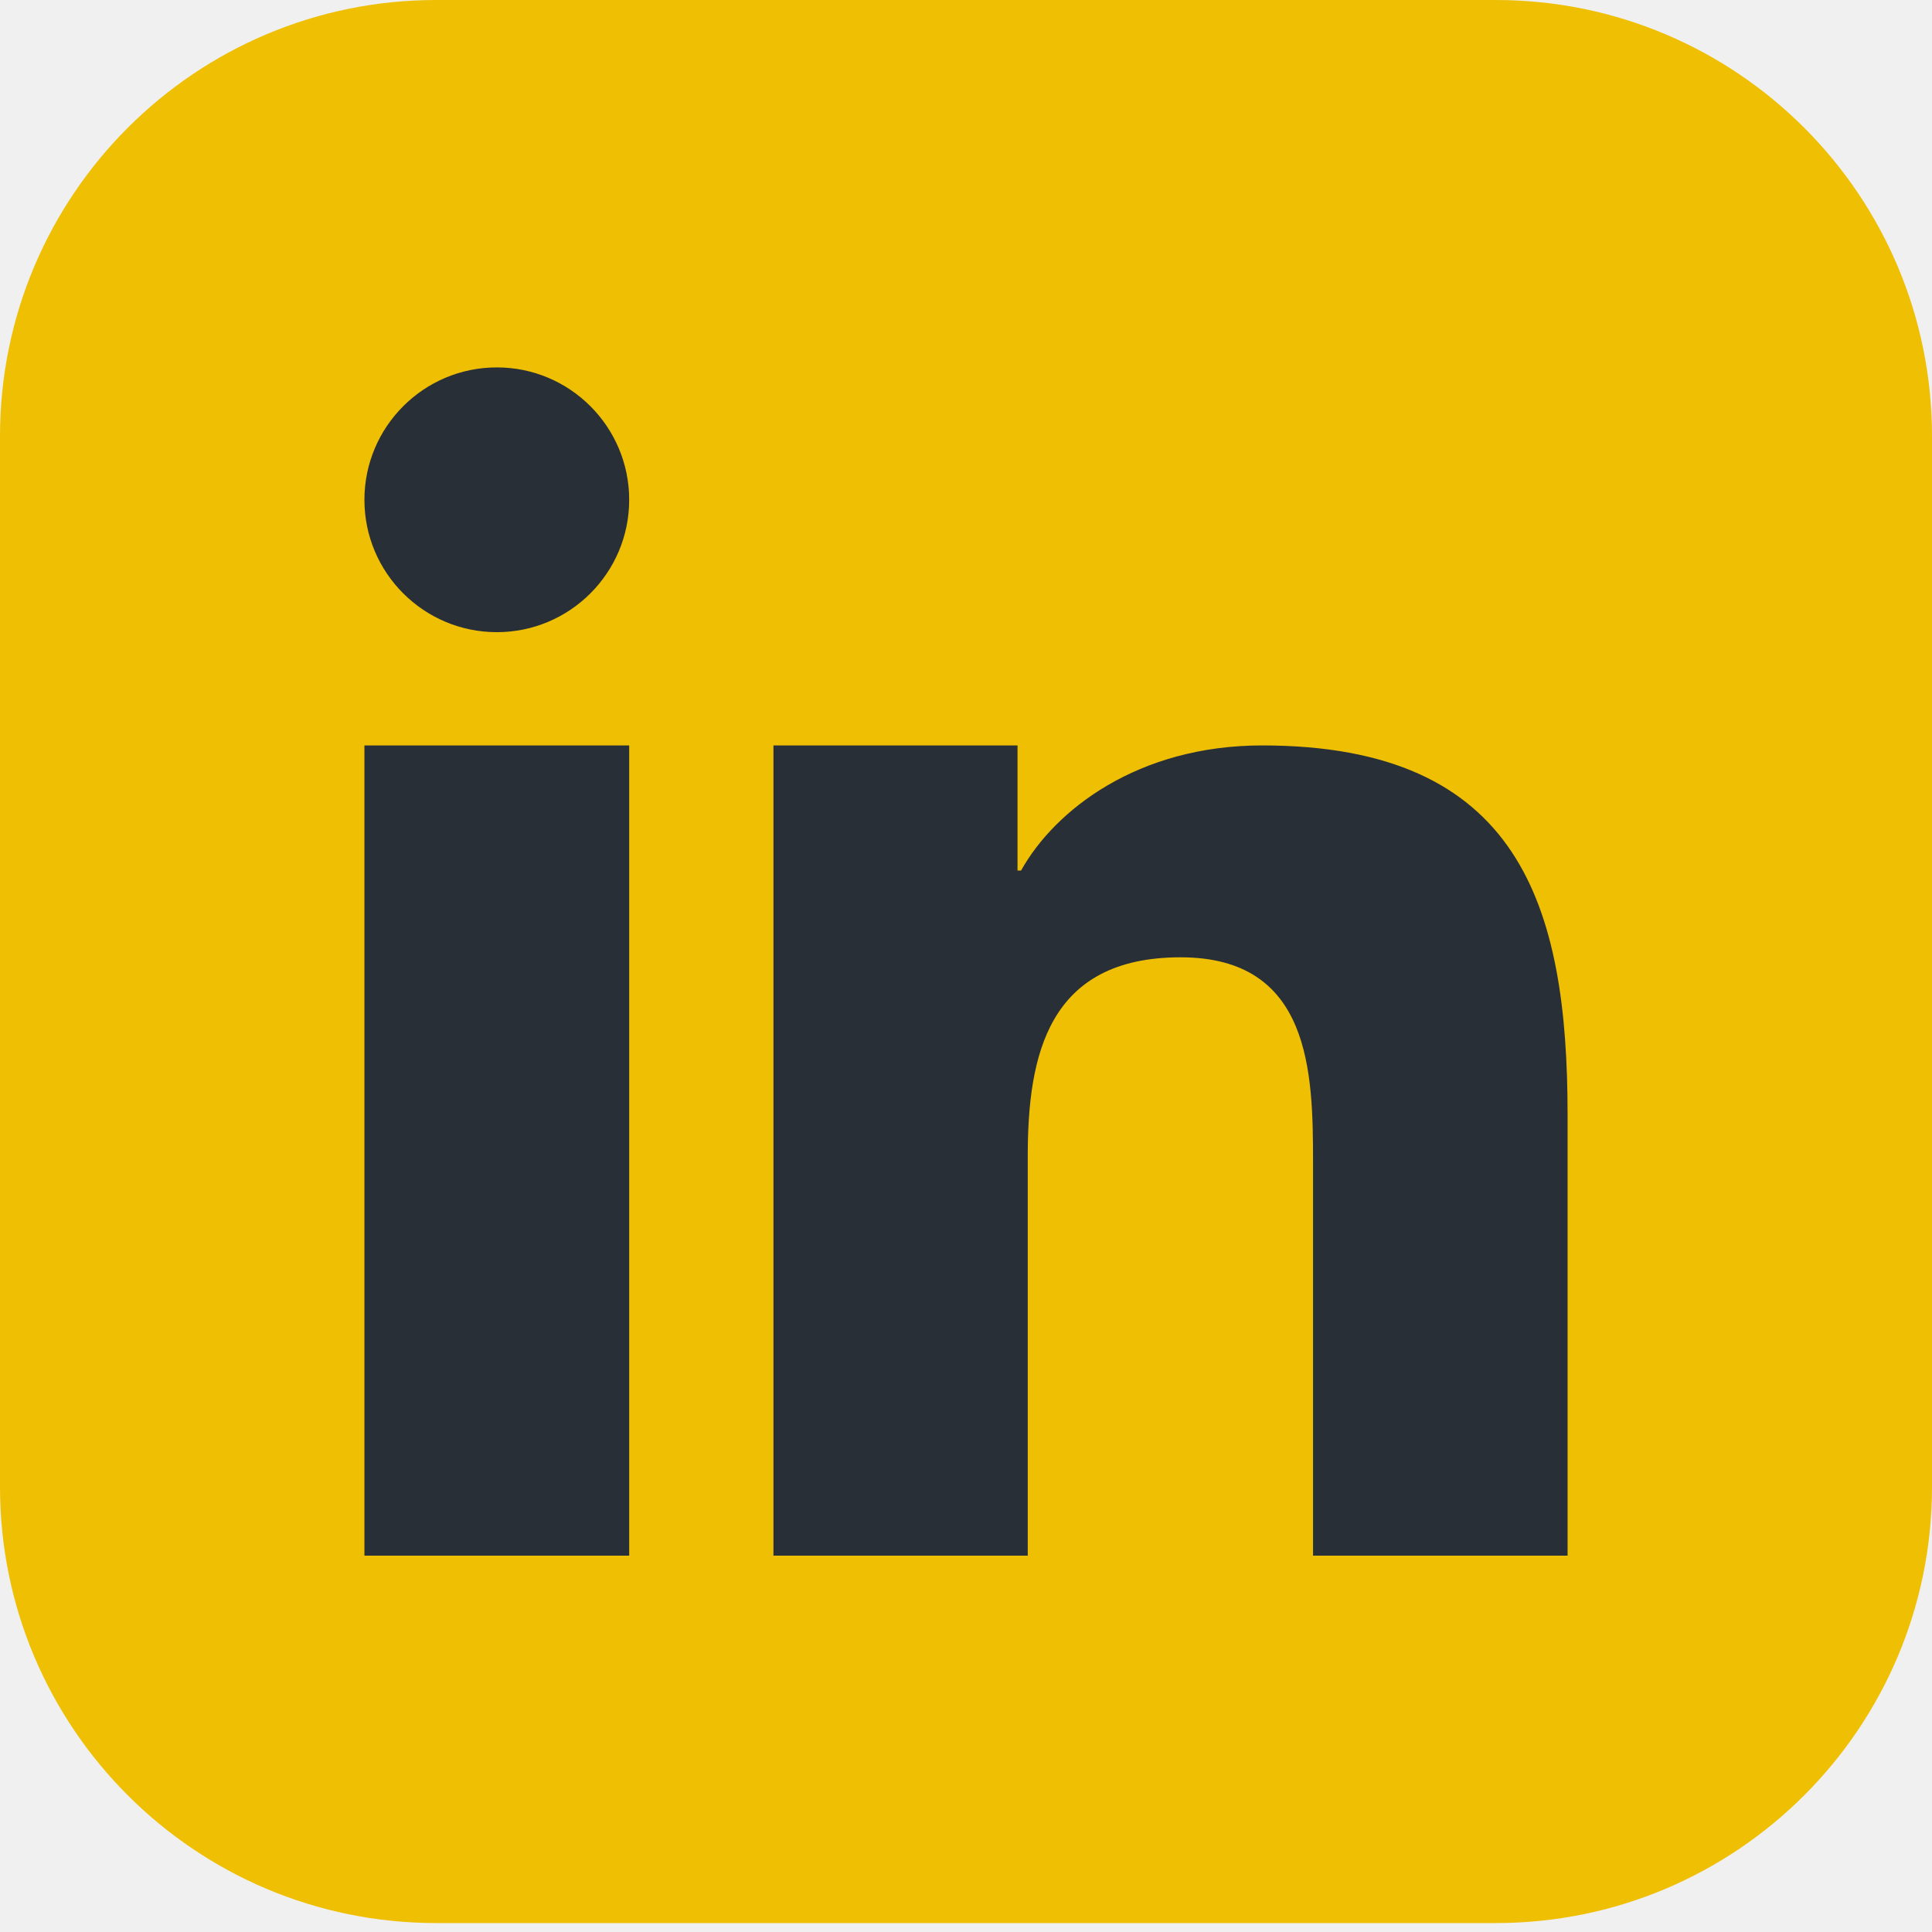
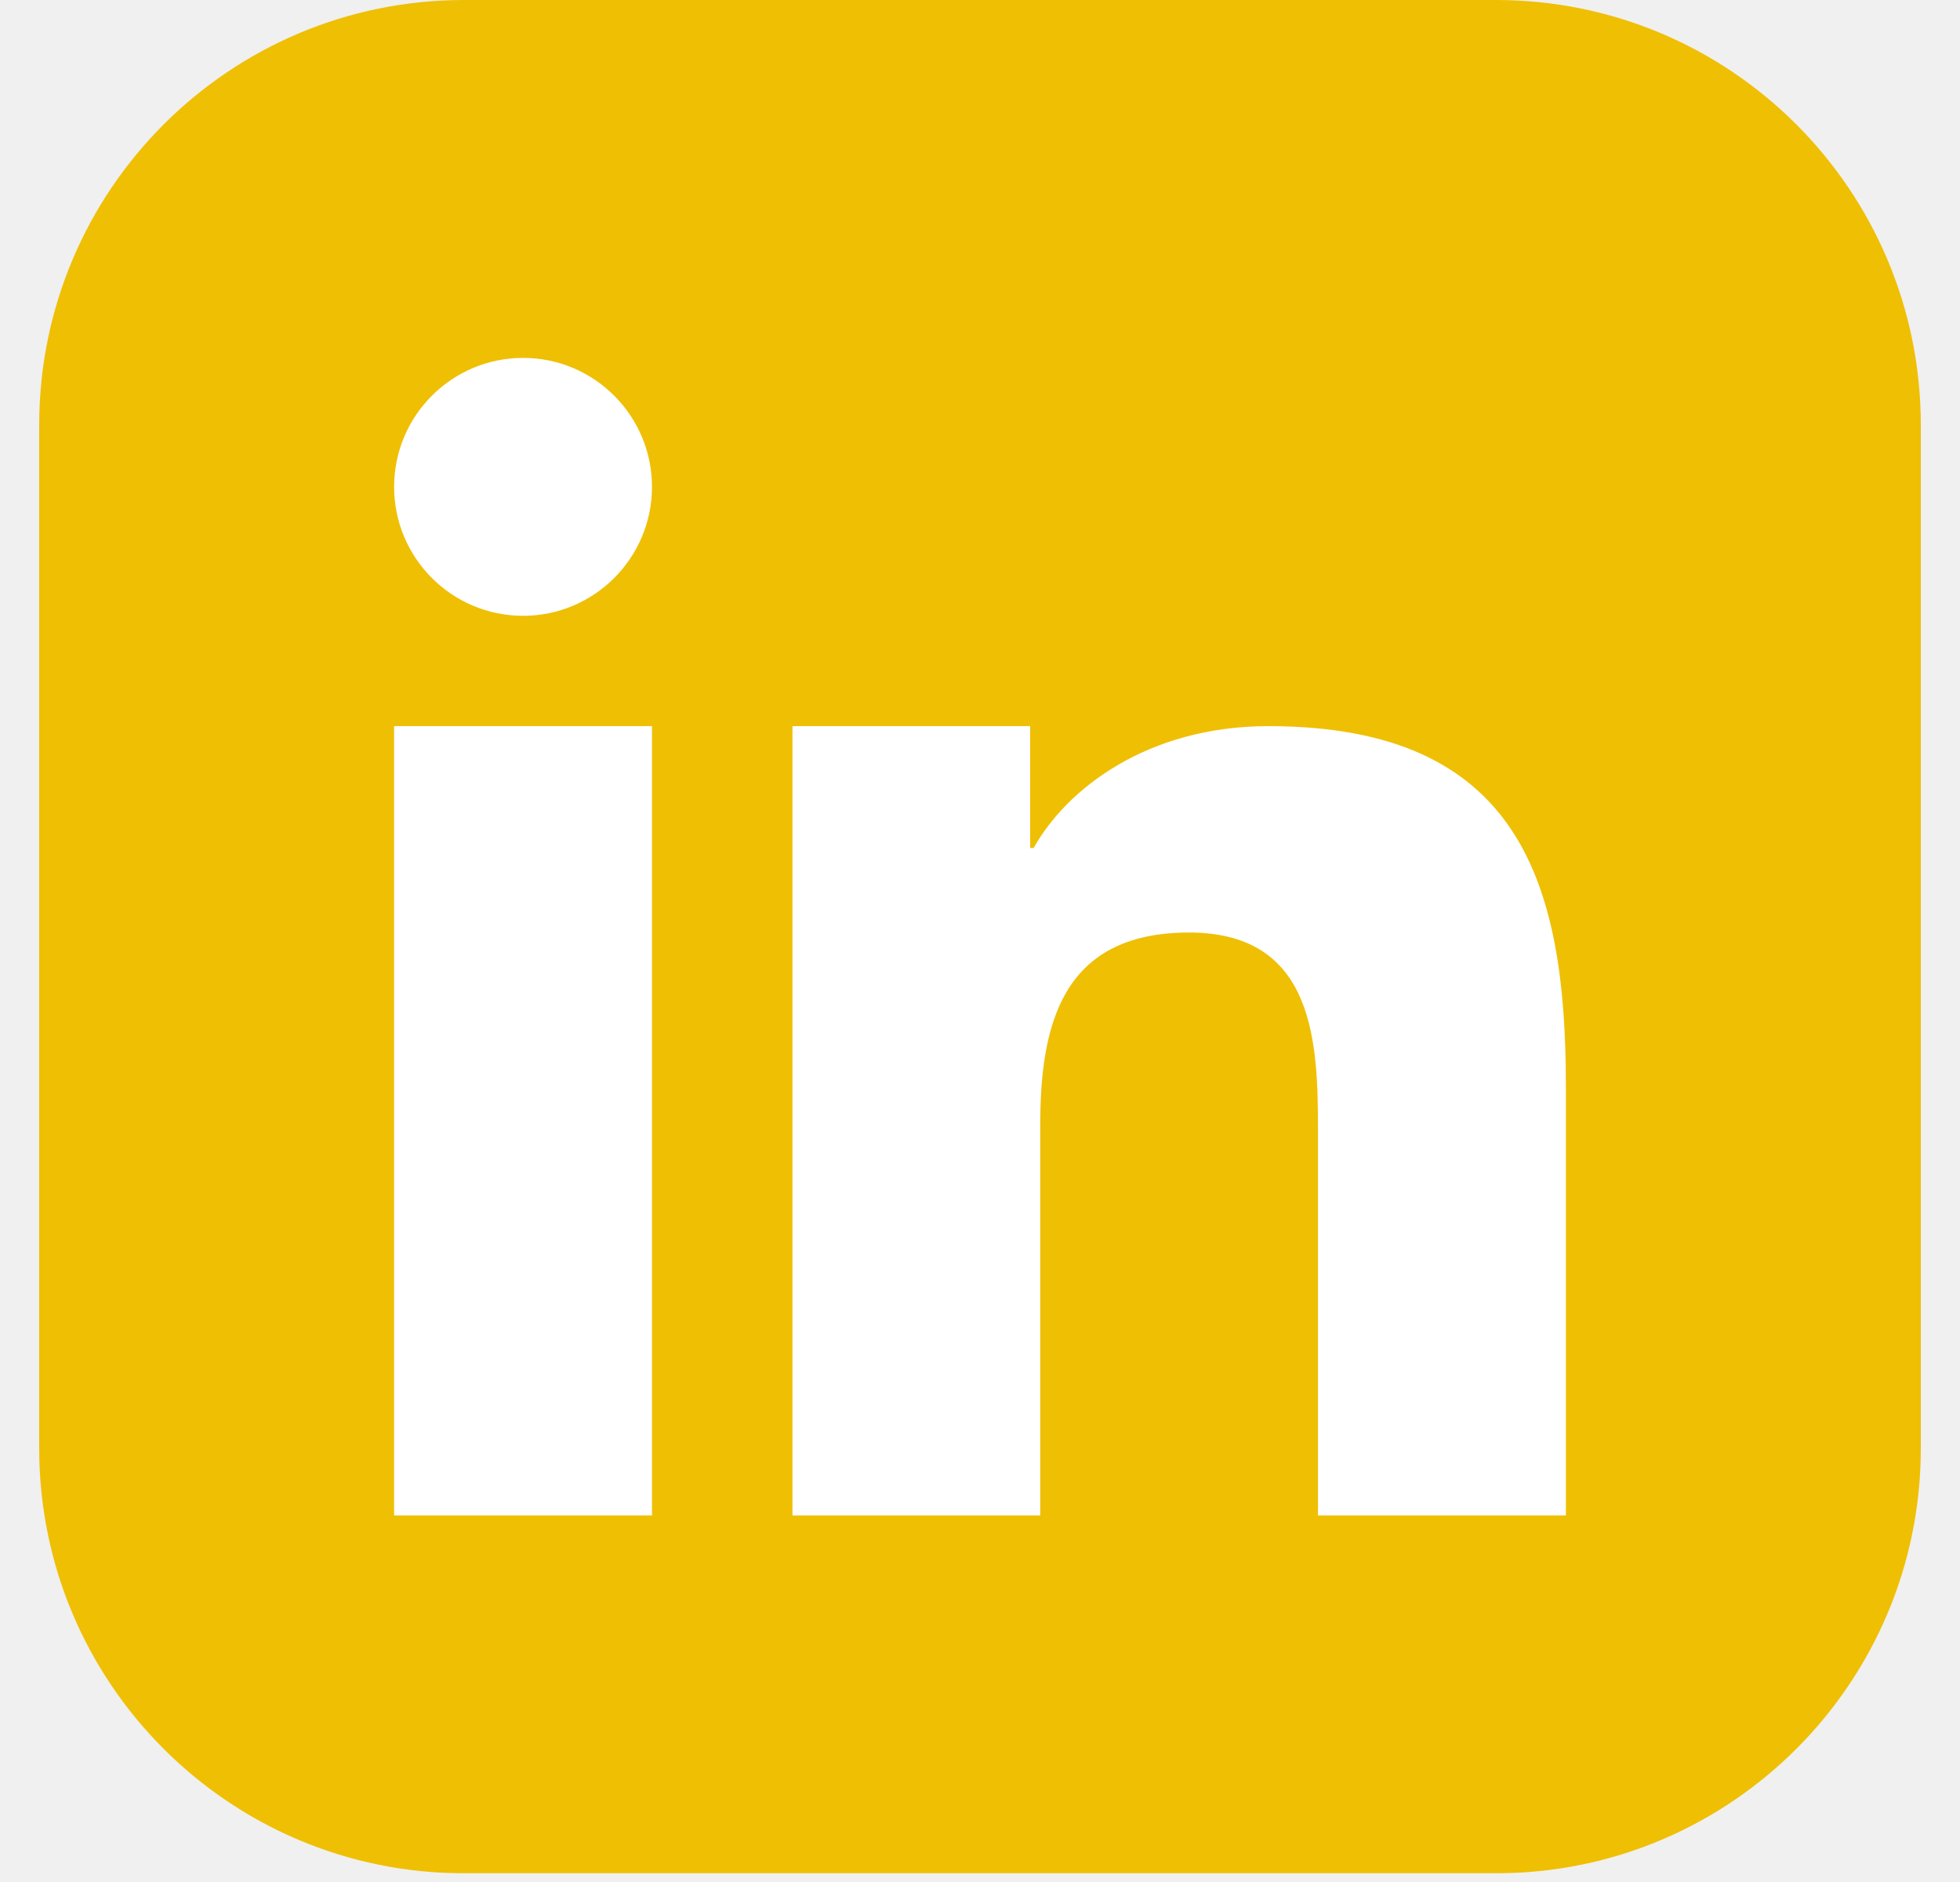
- <svg xmlns="http://www.w3.org/2000/svg" width="24" height="24" viewBox="0 0 24 24" fill="none">
-   <g clip-path="url(#clip0_117_5)">
-     <path d="M18.581 0H5.419C2.426 0 0 2.426 0 5.419V18.47C0 21.463 2.426 23.889 5.419 23.889H18.581C21.574 23.889 24 21.463 24 18.47V5.419C24 2.426 21.574 0 18.581 0Z" fill="#EFBF04" />
-     <path fill-rule="evenodd" clip-rule="evenodd" d="M9.608 9.26H12.64V10.814H12.684C13.107 10.057 14.139 9.26 15.679 9.26C18.881 9.26 19.473 11.252 19.473 13.845V19.325H16.311L16.311 14.444C16.311 13.328 16.288 11.892 14.666 11.892C13.02 11.892 12.767 13.106 12.767 14.363V19.325H9.608V9.26ZM7.816 6.209C7.816 7.116 7.079 7.853 6.172 7.853C5.264 7.853 4.527 7.116 4.527 6.209C4.527 5.301 5.264 4.564 6.172 4.564C7.079 4.564 7.816 5.301 7.816 6.209ZM4.527 9.26H7.816V19.325H4.527V9.26Z" fill="#292F36" />
+ <svg xmlns="http://www.w3.org/2000/svg" width="25" height="24" viewBox="0 0 25 24" fill="none">
+   <g clip-path="url(#clip0_164_56)">
+     <mask id="mask0_164_56" style="mask-type:luminance" maskUnits="userSpaceOnUse" x="0" y="0" width="25" height="24">
+       <path d="M24.5 0H0.5V23.889H24.5V0Z" fill="white" />
+     </mask>
+     <g mask="url(#mask0_164_56)">
+       <path d="M19.081 0H5.919C2.926 0 0.5 2.426 0.5 5.419V18.47C0.5 21.463 2.926 23.889 5.919 23.889H19.081C22.074 23.889 24.5 21.463 24.5 18.47V5.419C24.5 2.426 22.074 0 19.081 0Z" fill="#EFBF04" />
+       <path fill-rule="evenodd" clip-rule="evenodd" d="M10.108 9.26H13.14V10.814H13.184C13.607 10.057 14.639 9.26 16.179 9.26C19.381 9.26 19.973 11.252 19.973 13.845V19.325H16.811L16.811 14.444C16.811 13.328 16.788 11.892 15.166 11.892C13.52 11.892 13.268 13.106 13.268 14.363V19.325H10.108V9.26ZM8.316 6.209C8.316 7.116 7.579 7.853 6.672 7.853C5.764 7.853 5.027 7.116 5.027 6.209C5.027 5.301 5.764 4.564 6.672 4.564C7.579 4.564 8.316 5.301 8.316 6.209ZM5.027 9.26H8.316V19.325H5.027V9.26Z" fill="white" />
+     </g>
  </g>
  <defs>
-     <clipPath id="clip0_117_5">
-       <rect width="24" height="23.889" fill="white" />
+     <clipPath id="clip0_164_56">
+       <rect width="24" height="24" fill="white" transform="translate(0.5)" />
    </clipPath>
  </defs>
</svg>
